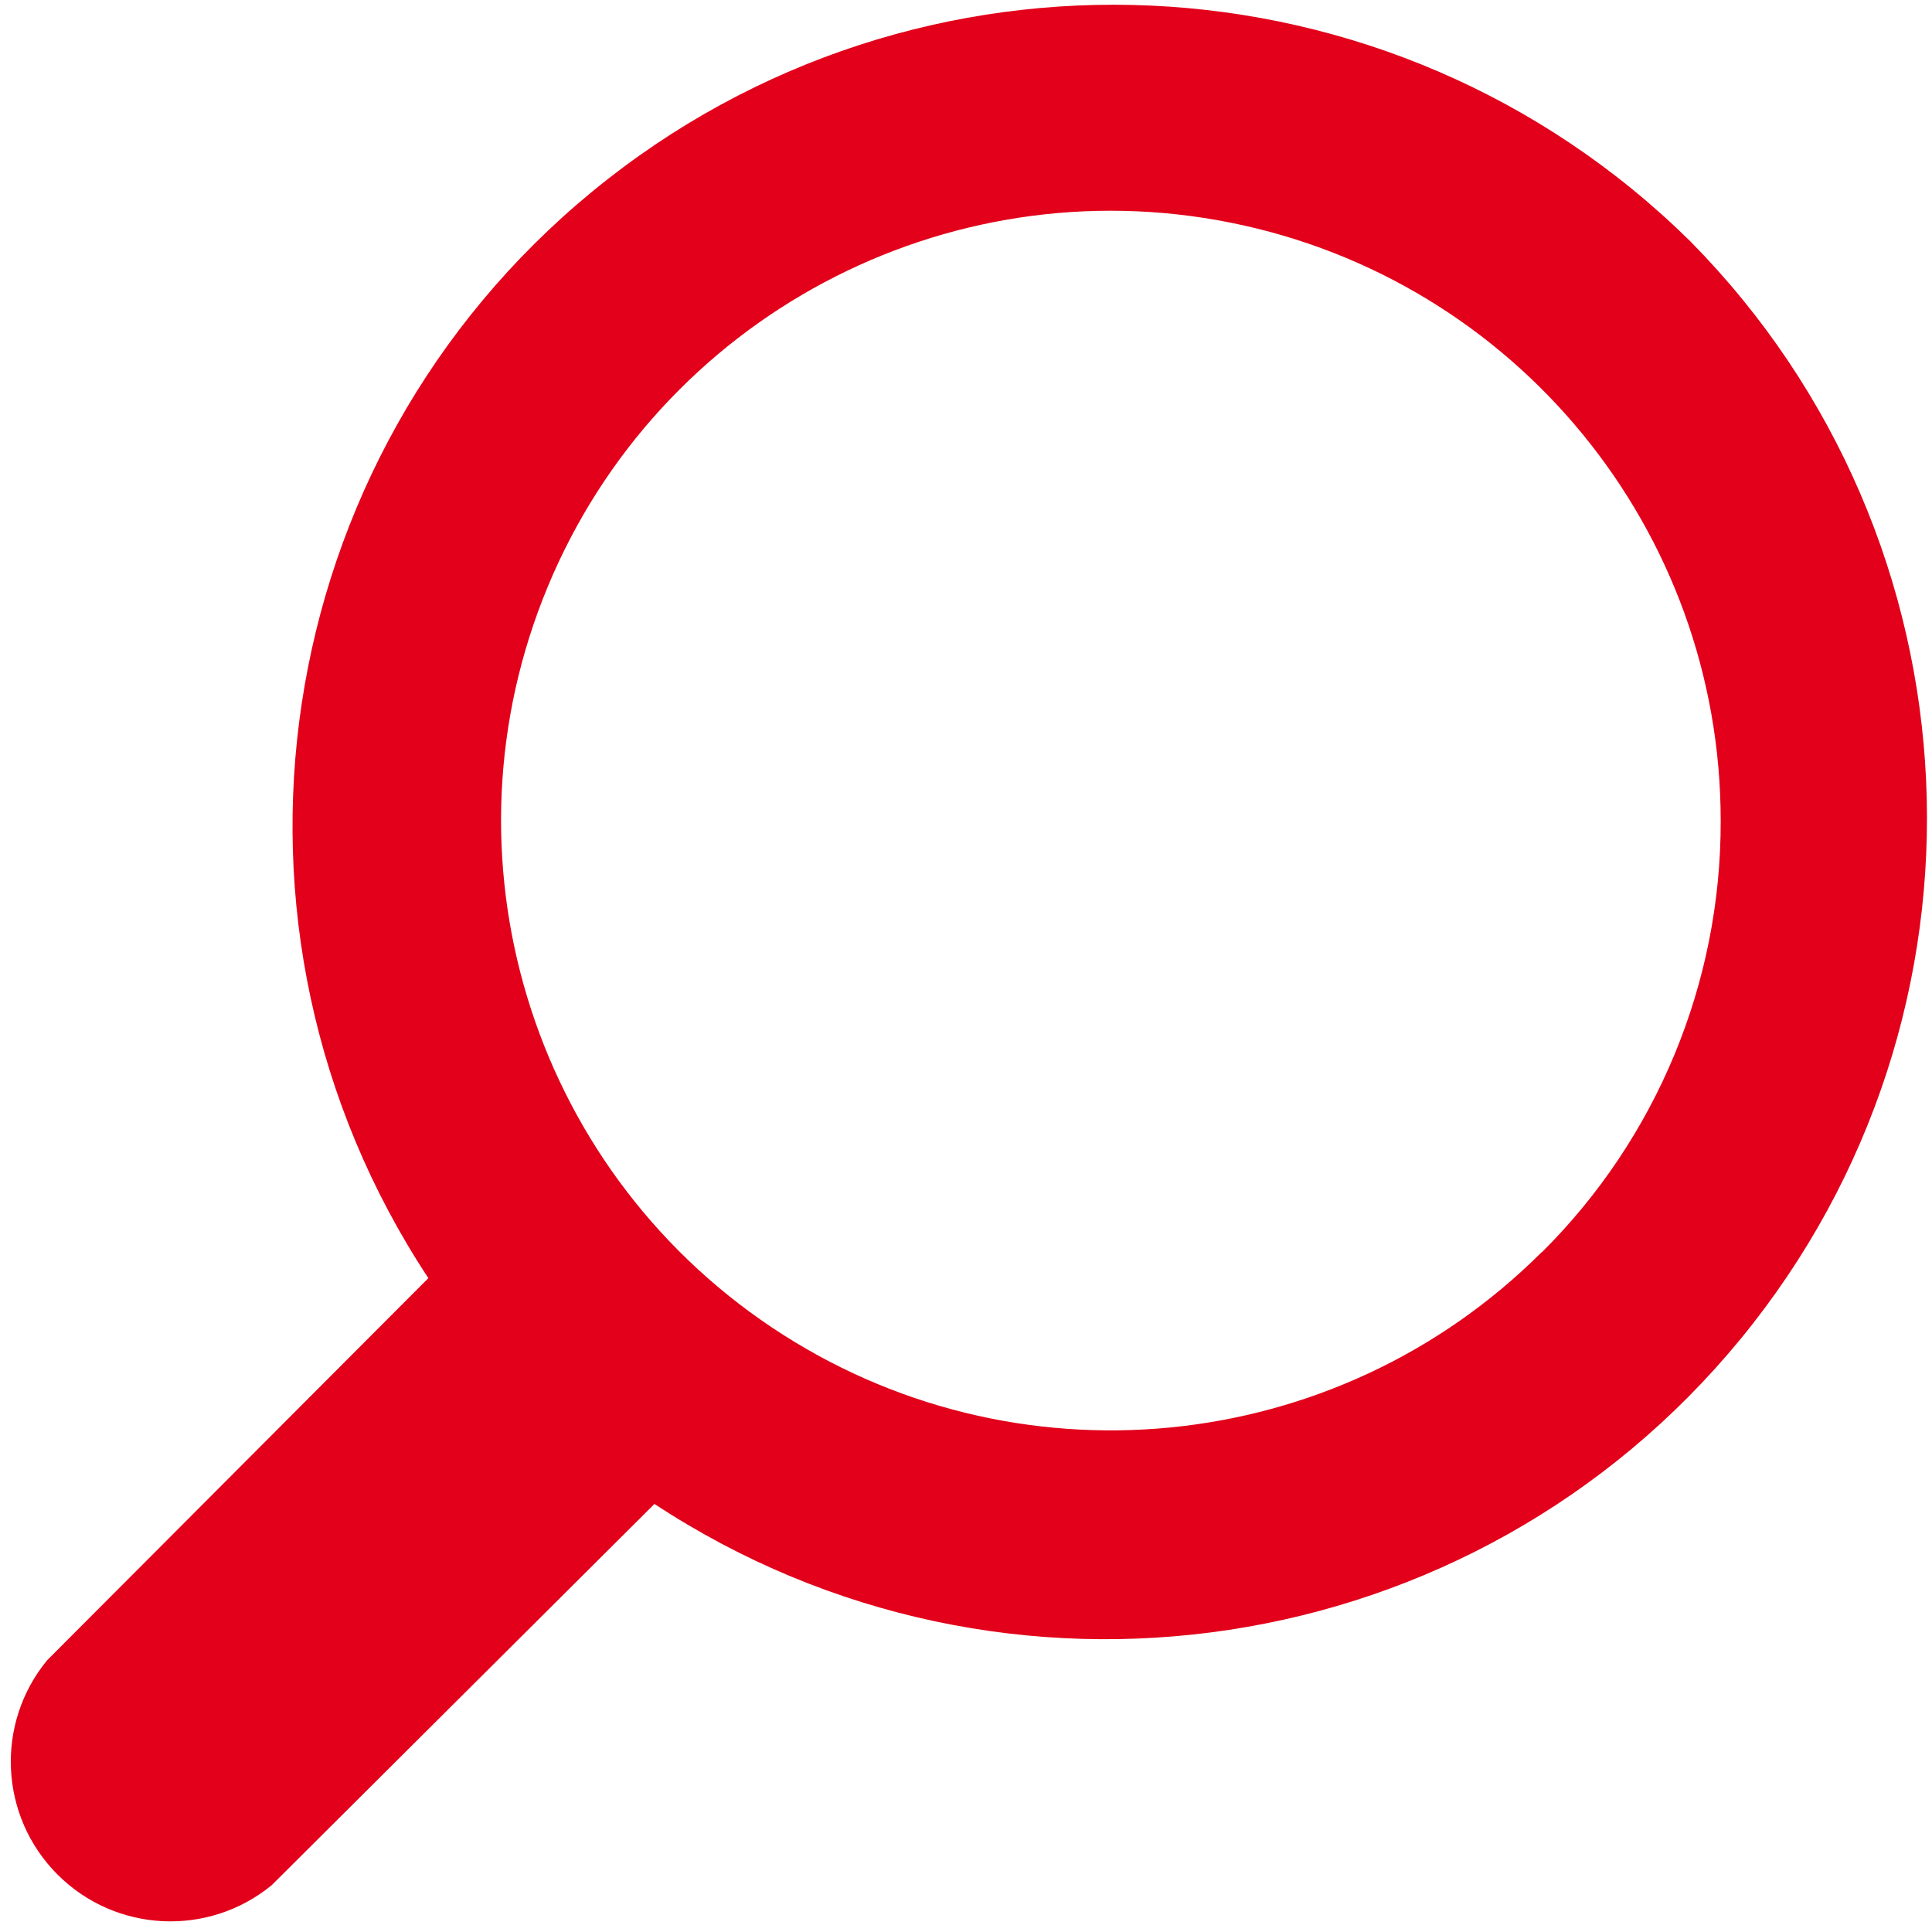
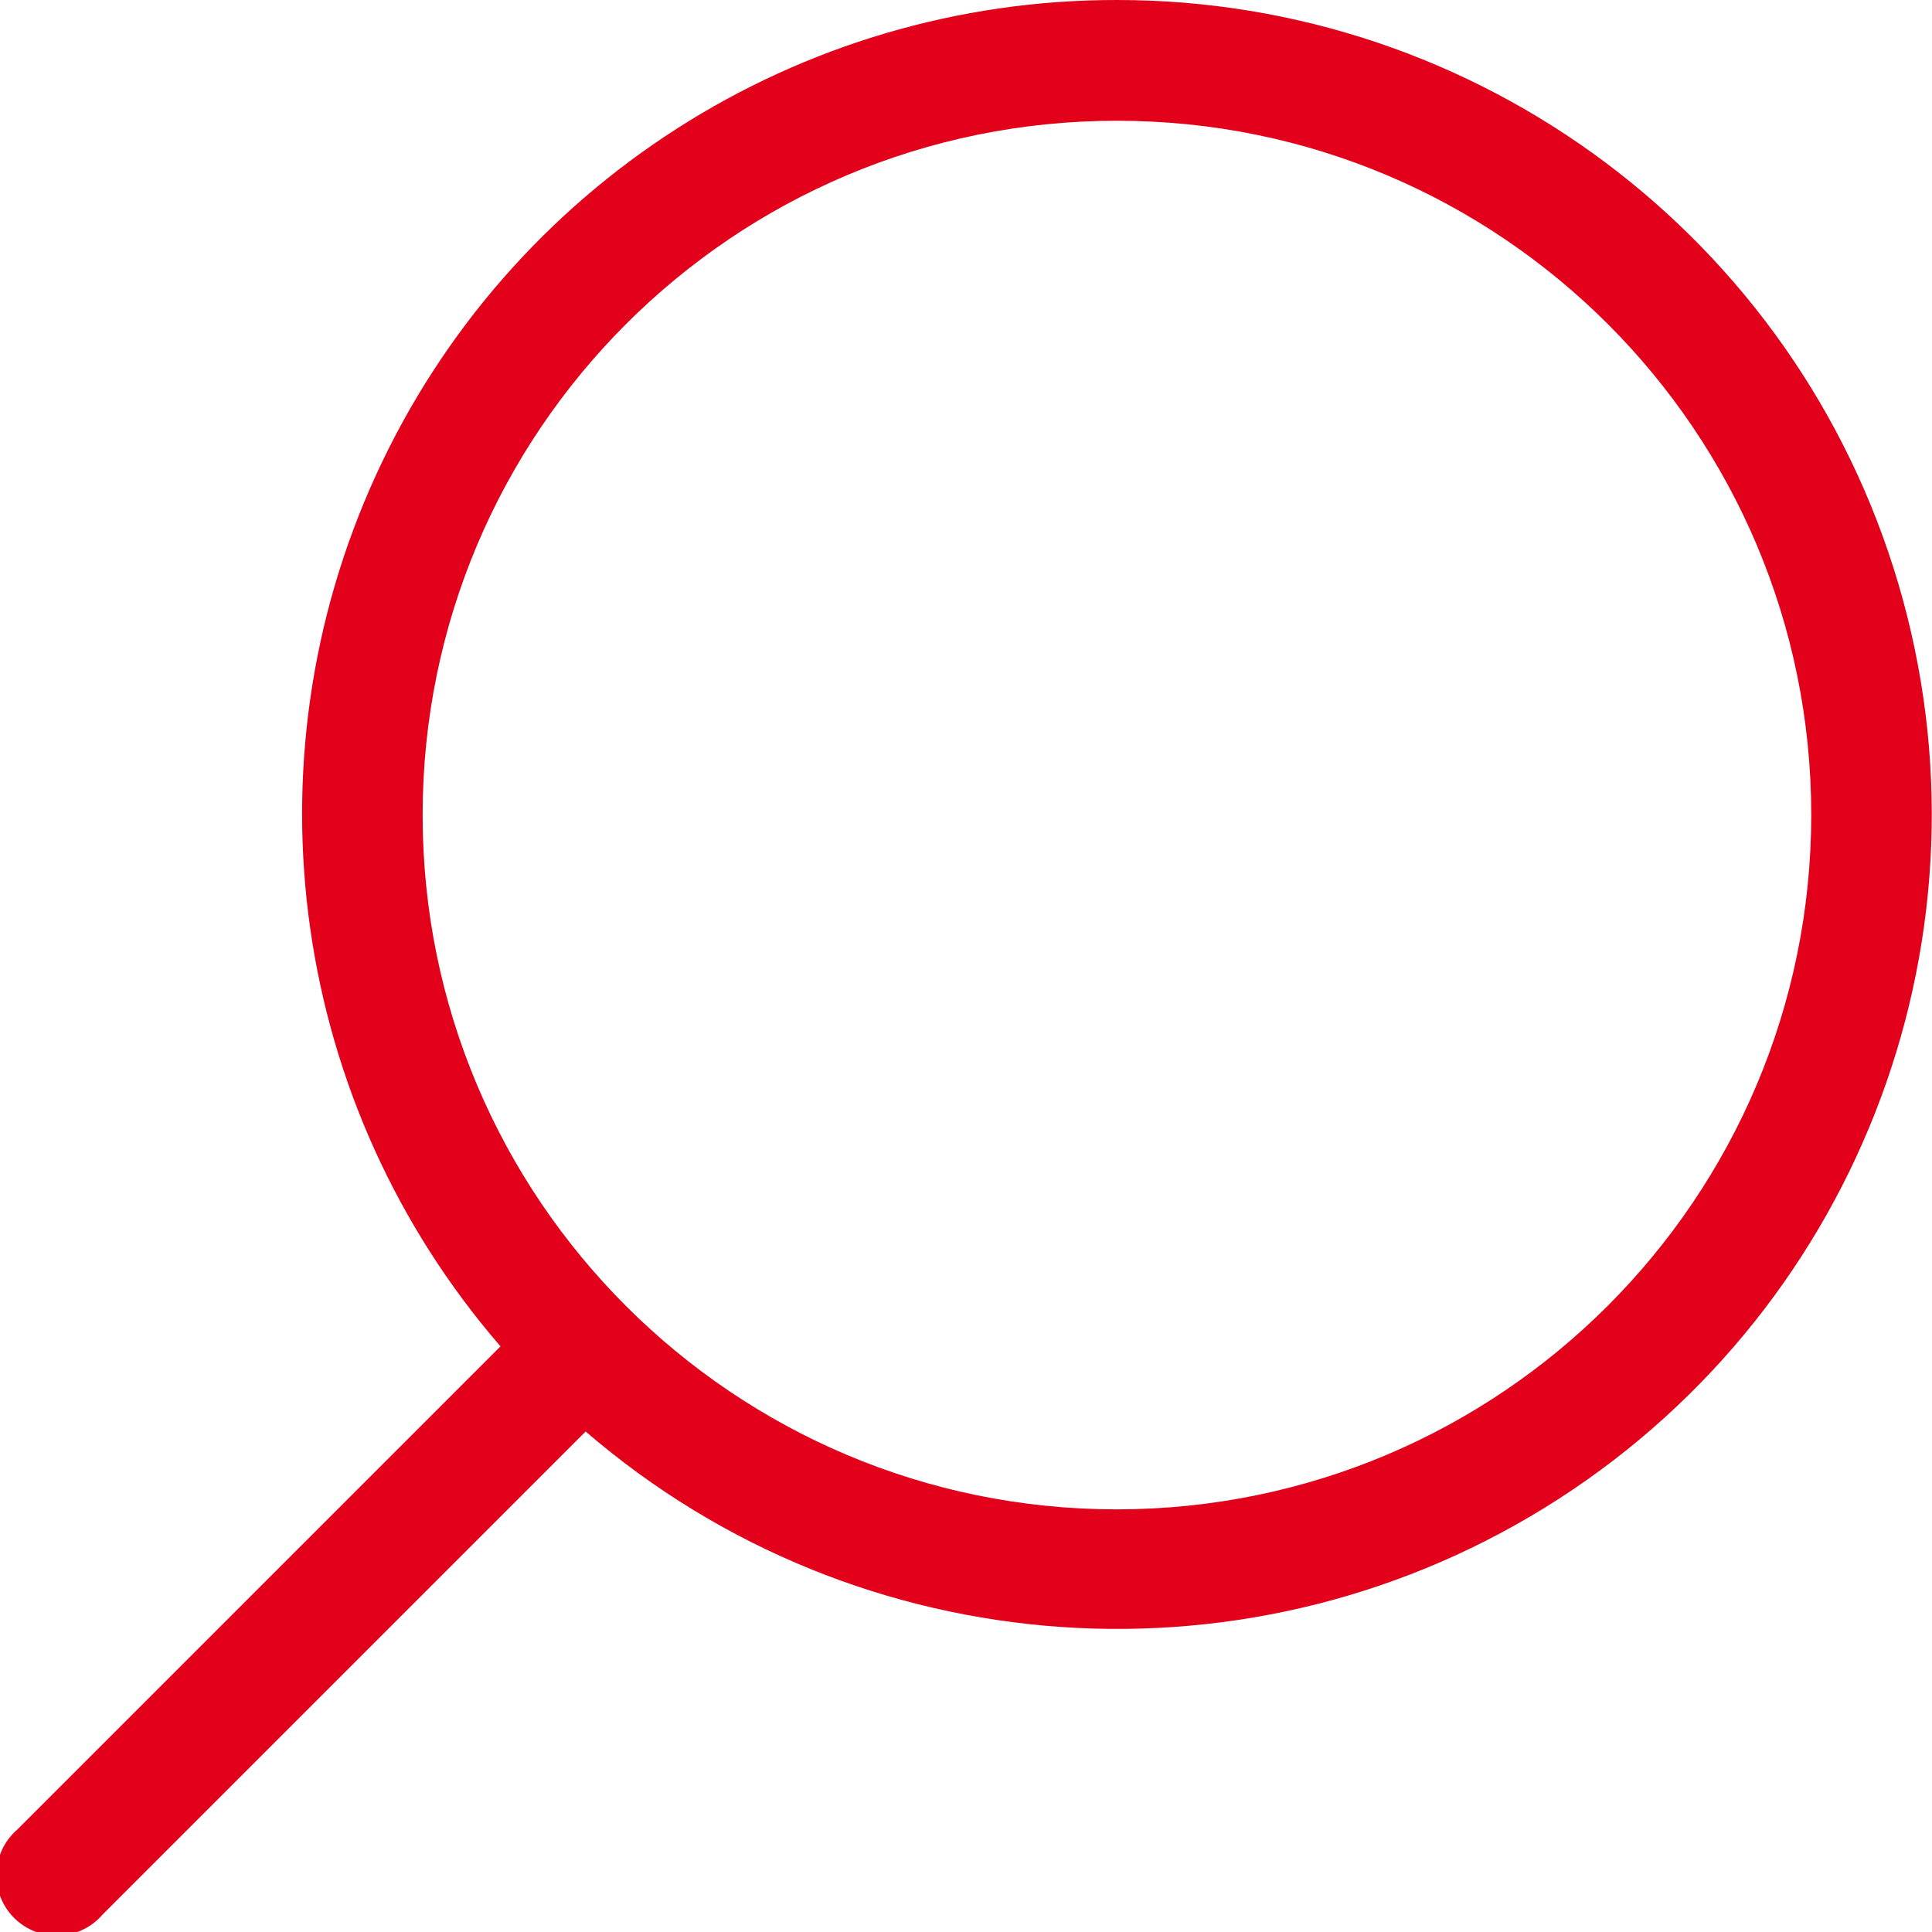
- <svg xmlns="http://www.w3.org/2000/svg" viewBox="0 0 64 64">
+ <svg xmlns="http://www.w3.org/2000/svg" id="Icons" width="32" height="32" viewBox="0 0 32 32">
  <g id="Search">
-     <path d="M56,8A27.2,27.2,0,0,0,14.19,42.34L1.56,55A5.29,5.29,0,0,0,9,62.45L21.68,49.82A27.2,27.2,0,0,0,56,8M51.07,41.48A20.2,20.2,0,1,1,57,27.2a20.07,20.07,0,0,1-5.92,14.28" style="fill:#e2001a;fill-rule:evenodd" />
+     <path d="M18.5,0A13.48,13.48,0,0,0,8.29,22.3l-8,8a1,1,0,1,0,1.41,1.41l8-8A13.49,13.49,0,1,0,18.5,0Zm0,25A11.5,11.5,0,1,1,30,13.5,11.51,11.51,0,0,1,18.5,25Z" style="fill:#e2001a" />
  </g>
</svg>
